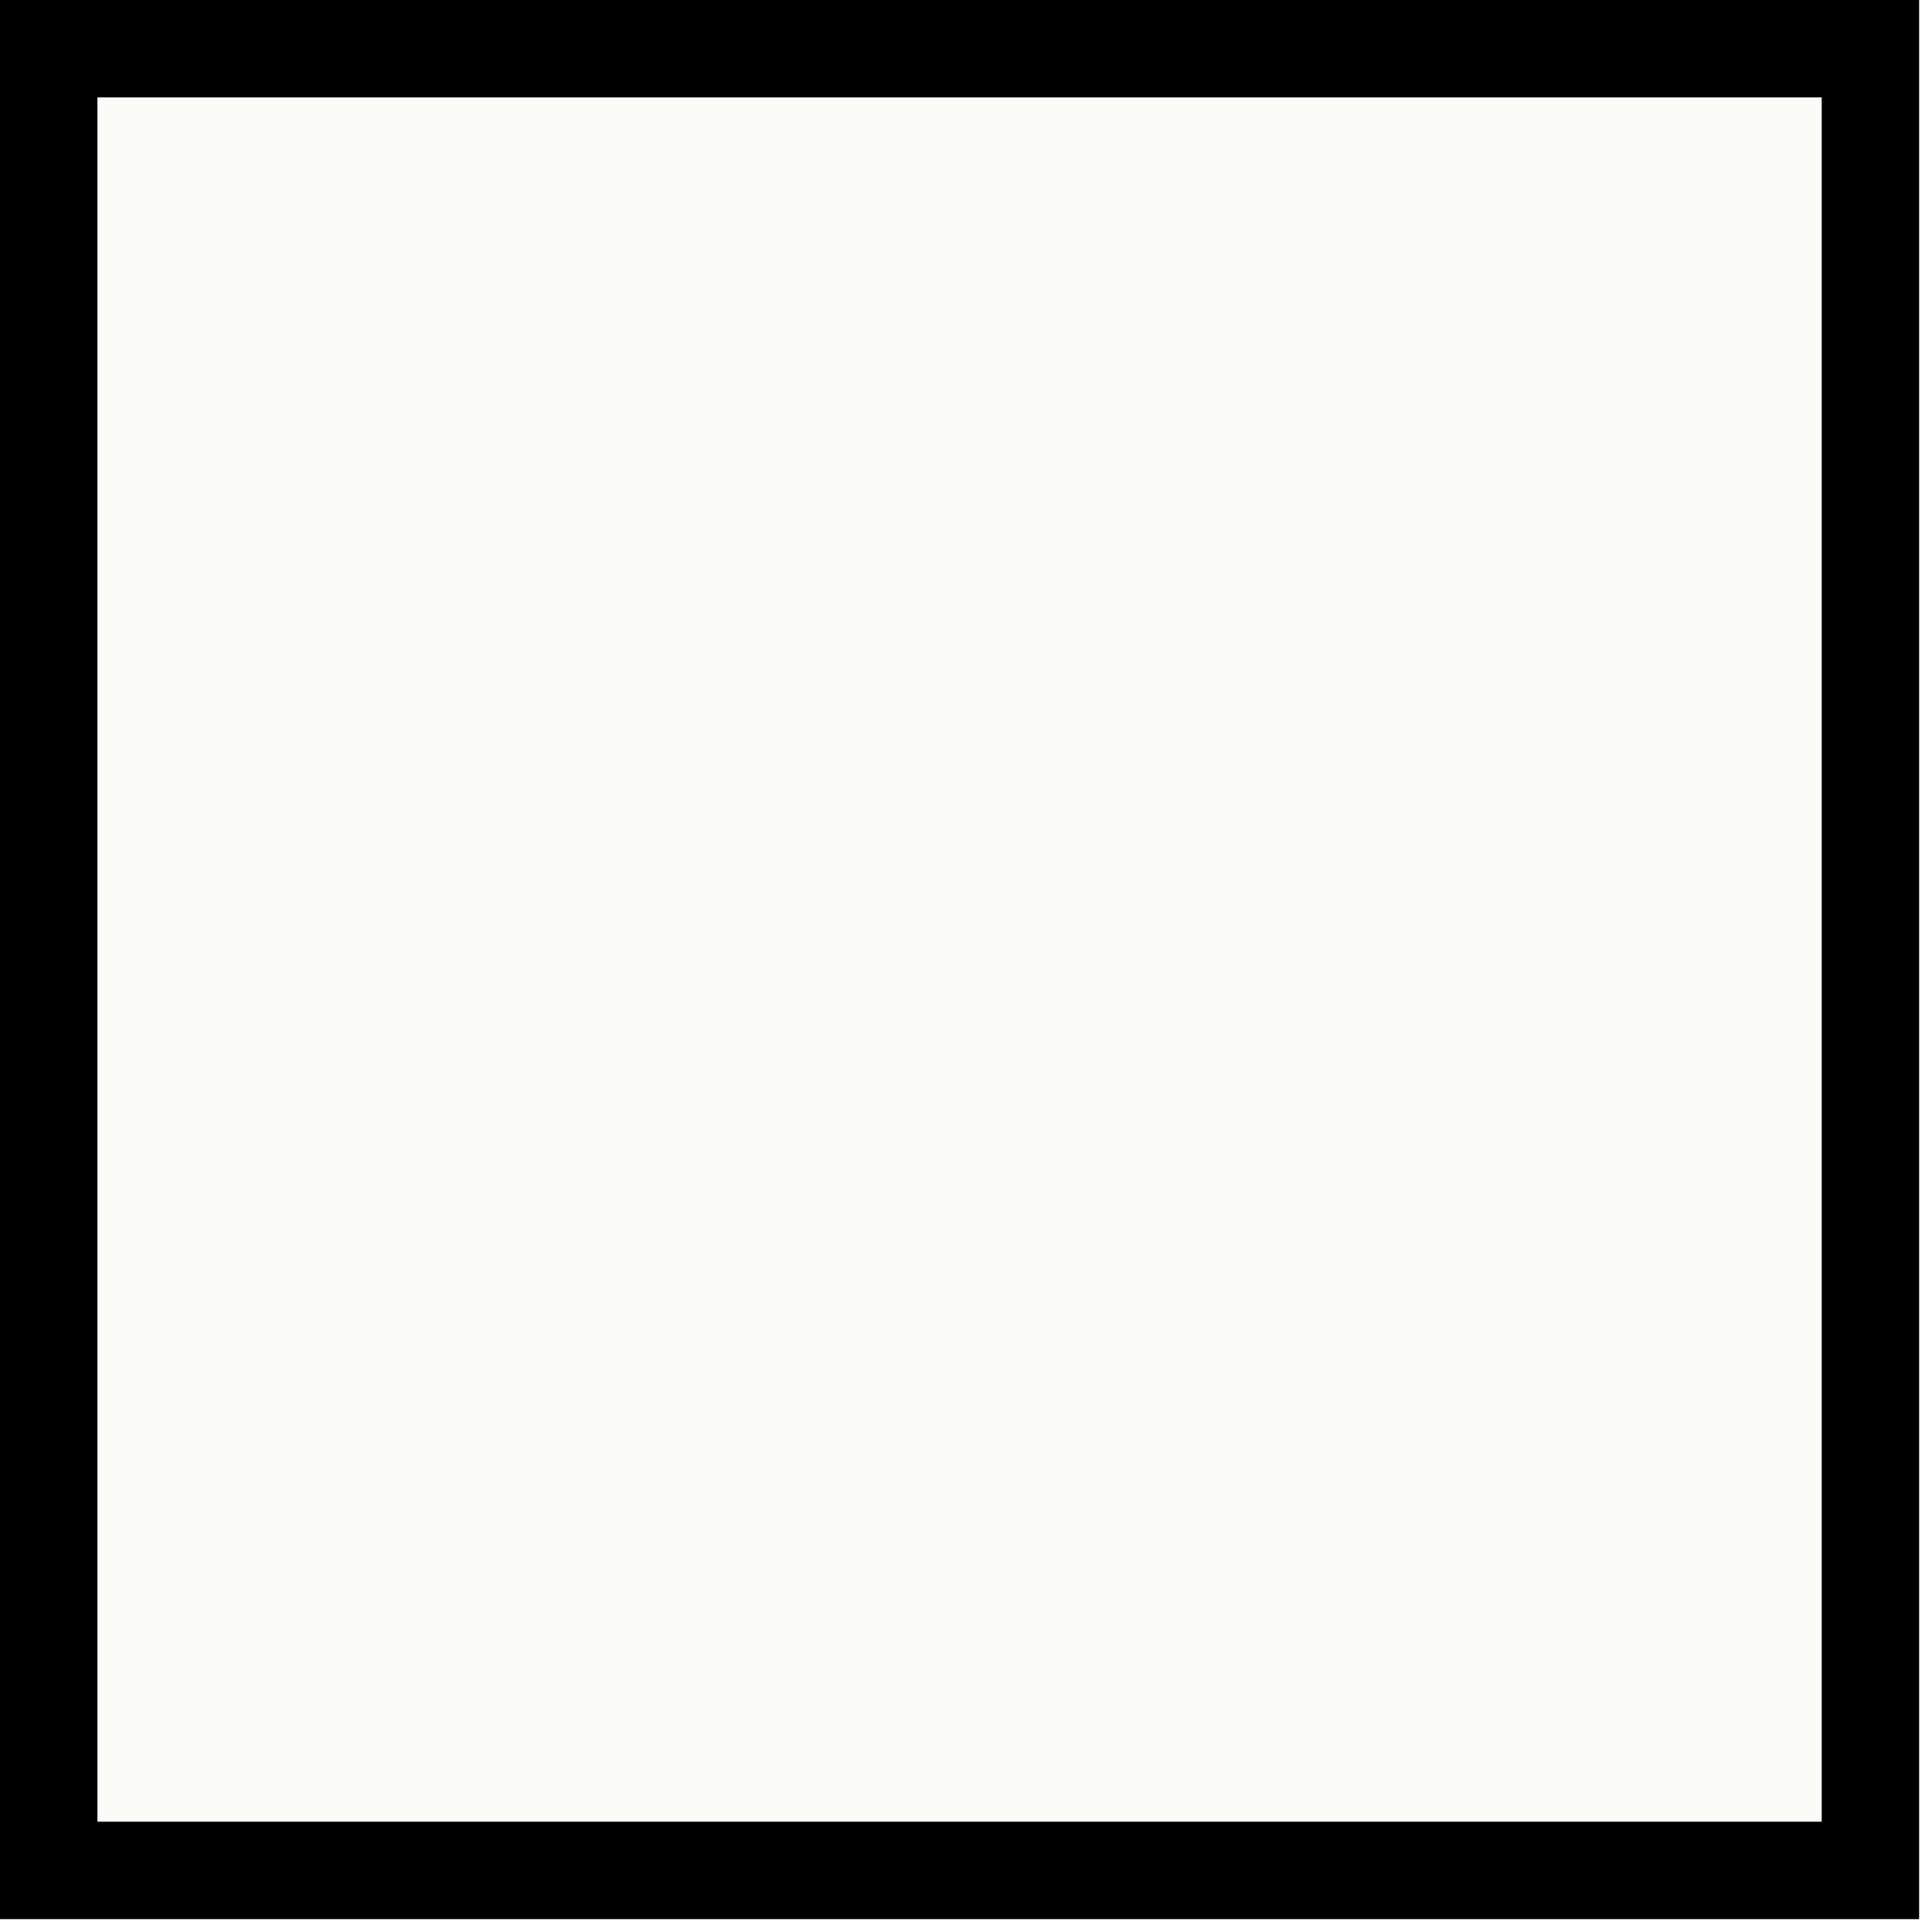
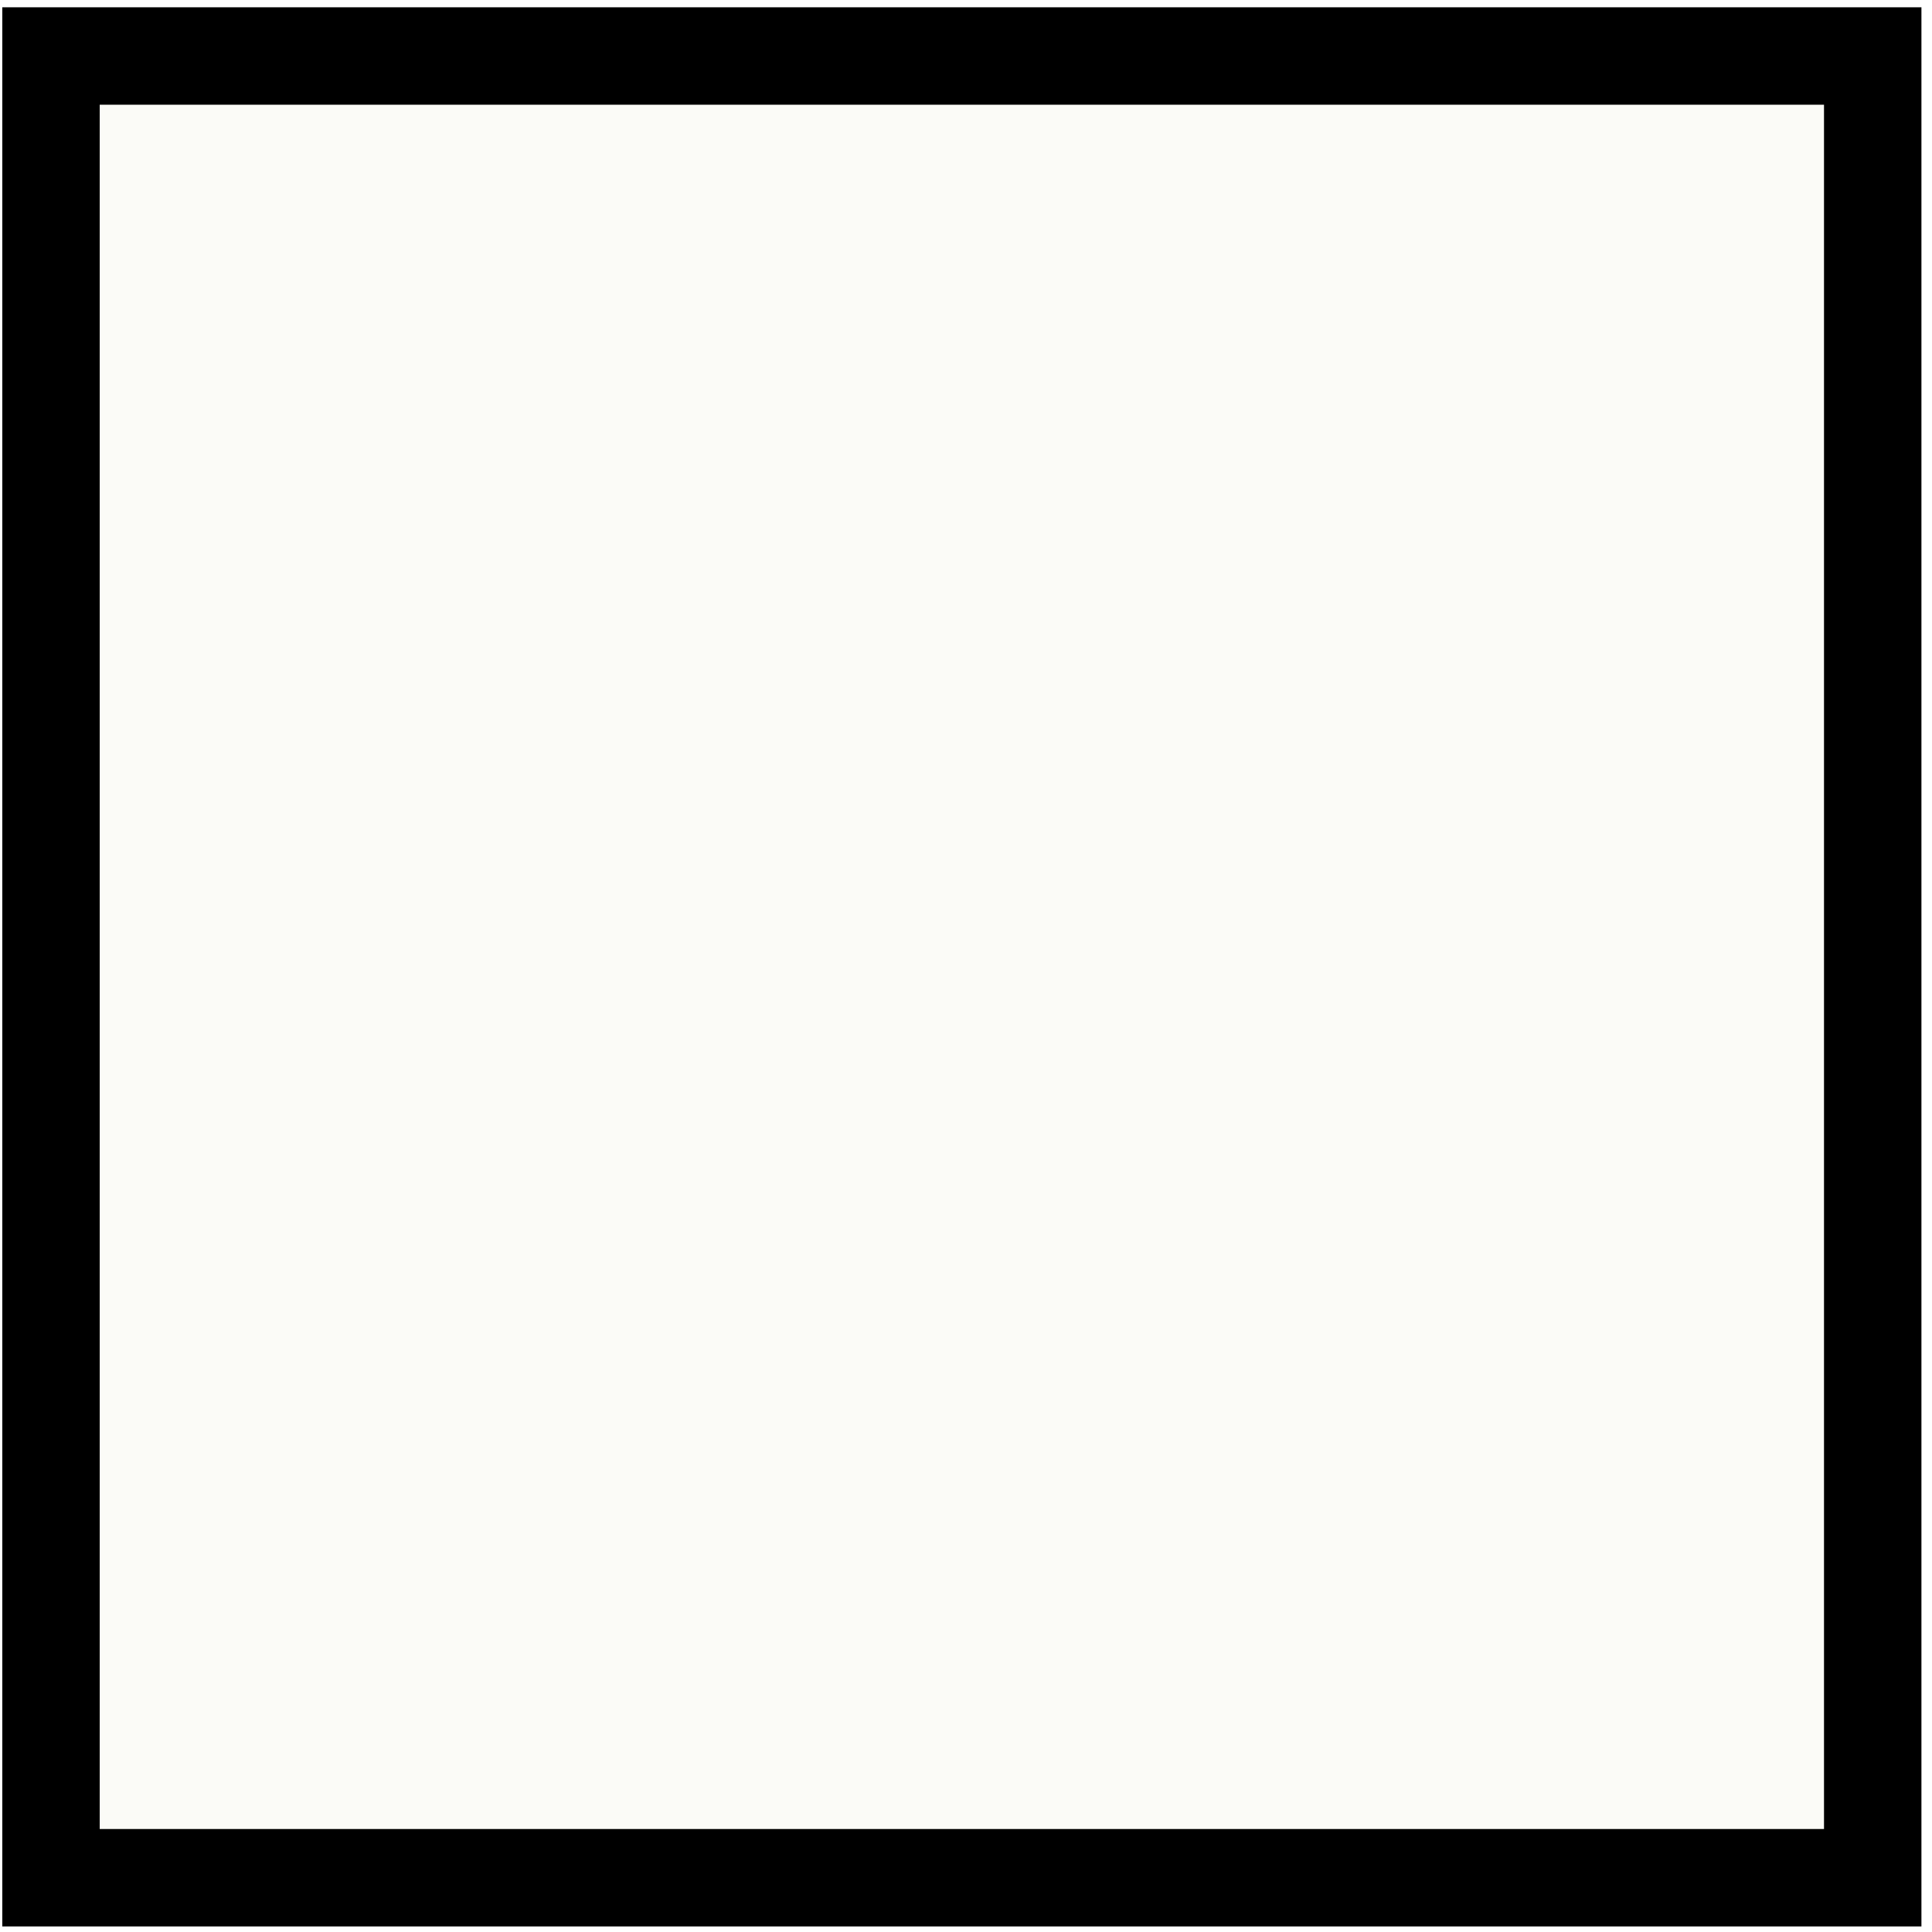
<svg xmlns="http://www.w3.org/2000/svg" width="148" height="148" viewBox="0 0 148 148" fill="none">
-   <rect x="3.731" y="3.731" width="139.552" height="139.552" fill="#F8F8F1" fill-opacity="0.5" stroke="black" stroke-width="7.463" />
+   <rect x="3.907" y="4.29" width="139.552" height="139.552" fill="#F8F8F1" fill-opacity="0.5" stroke="black" stroke-width="7.463" />
</svg>
